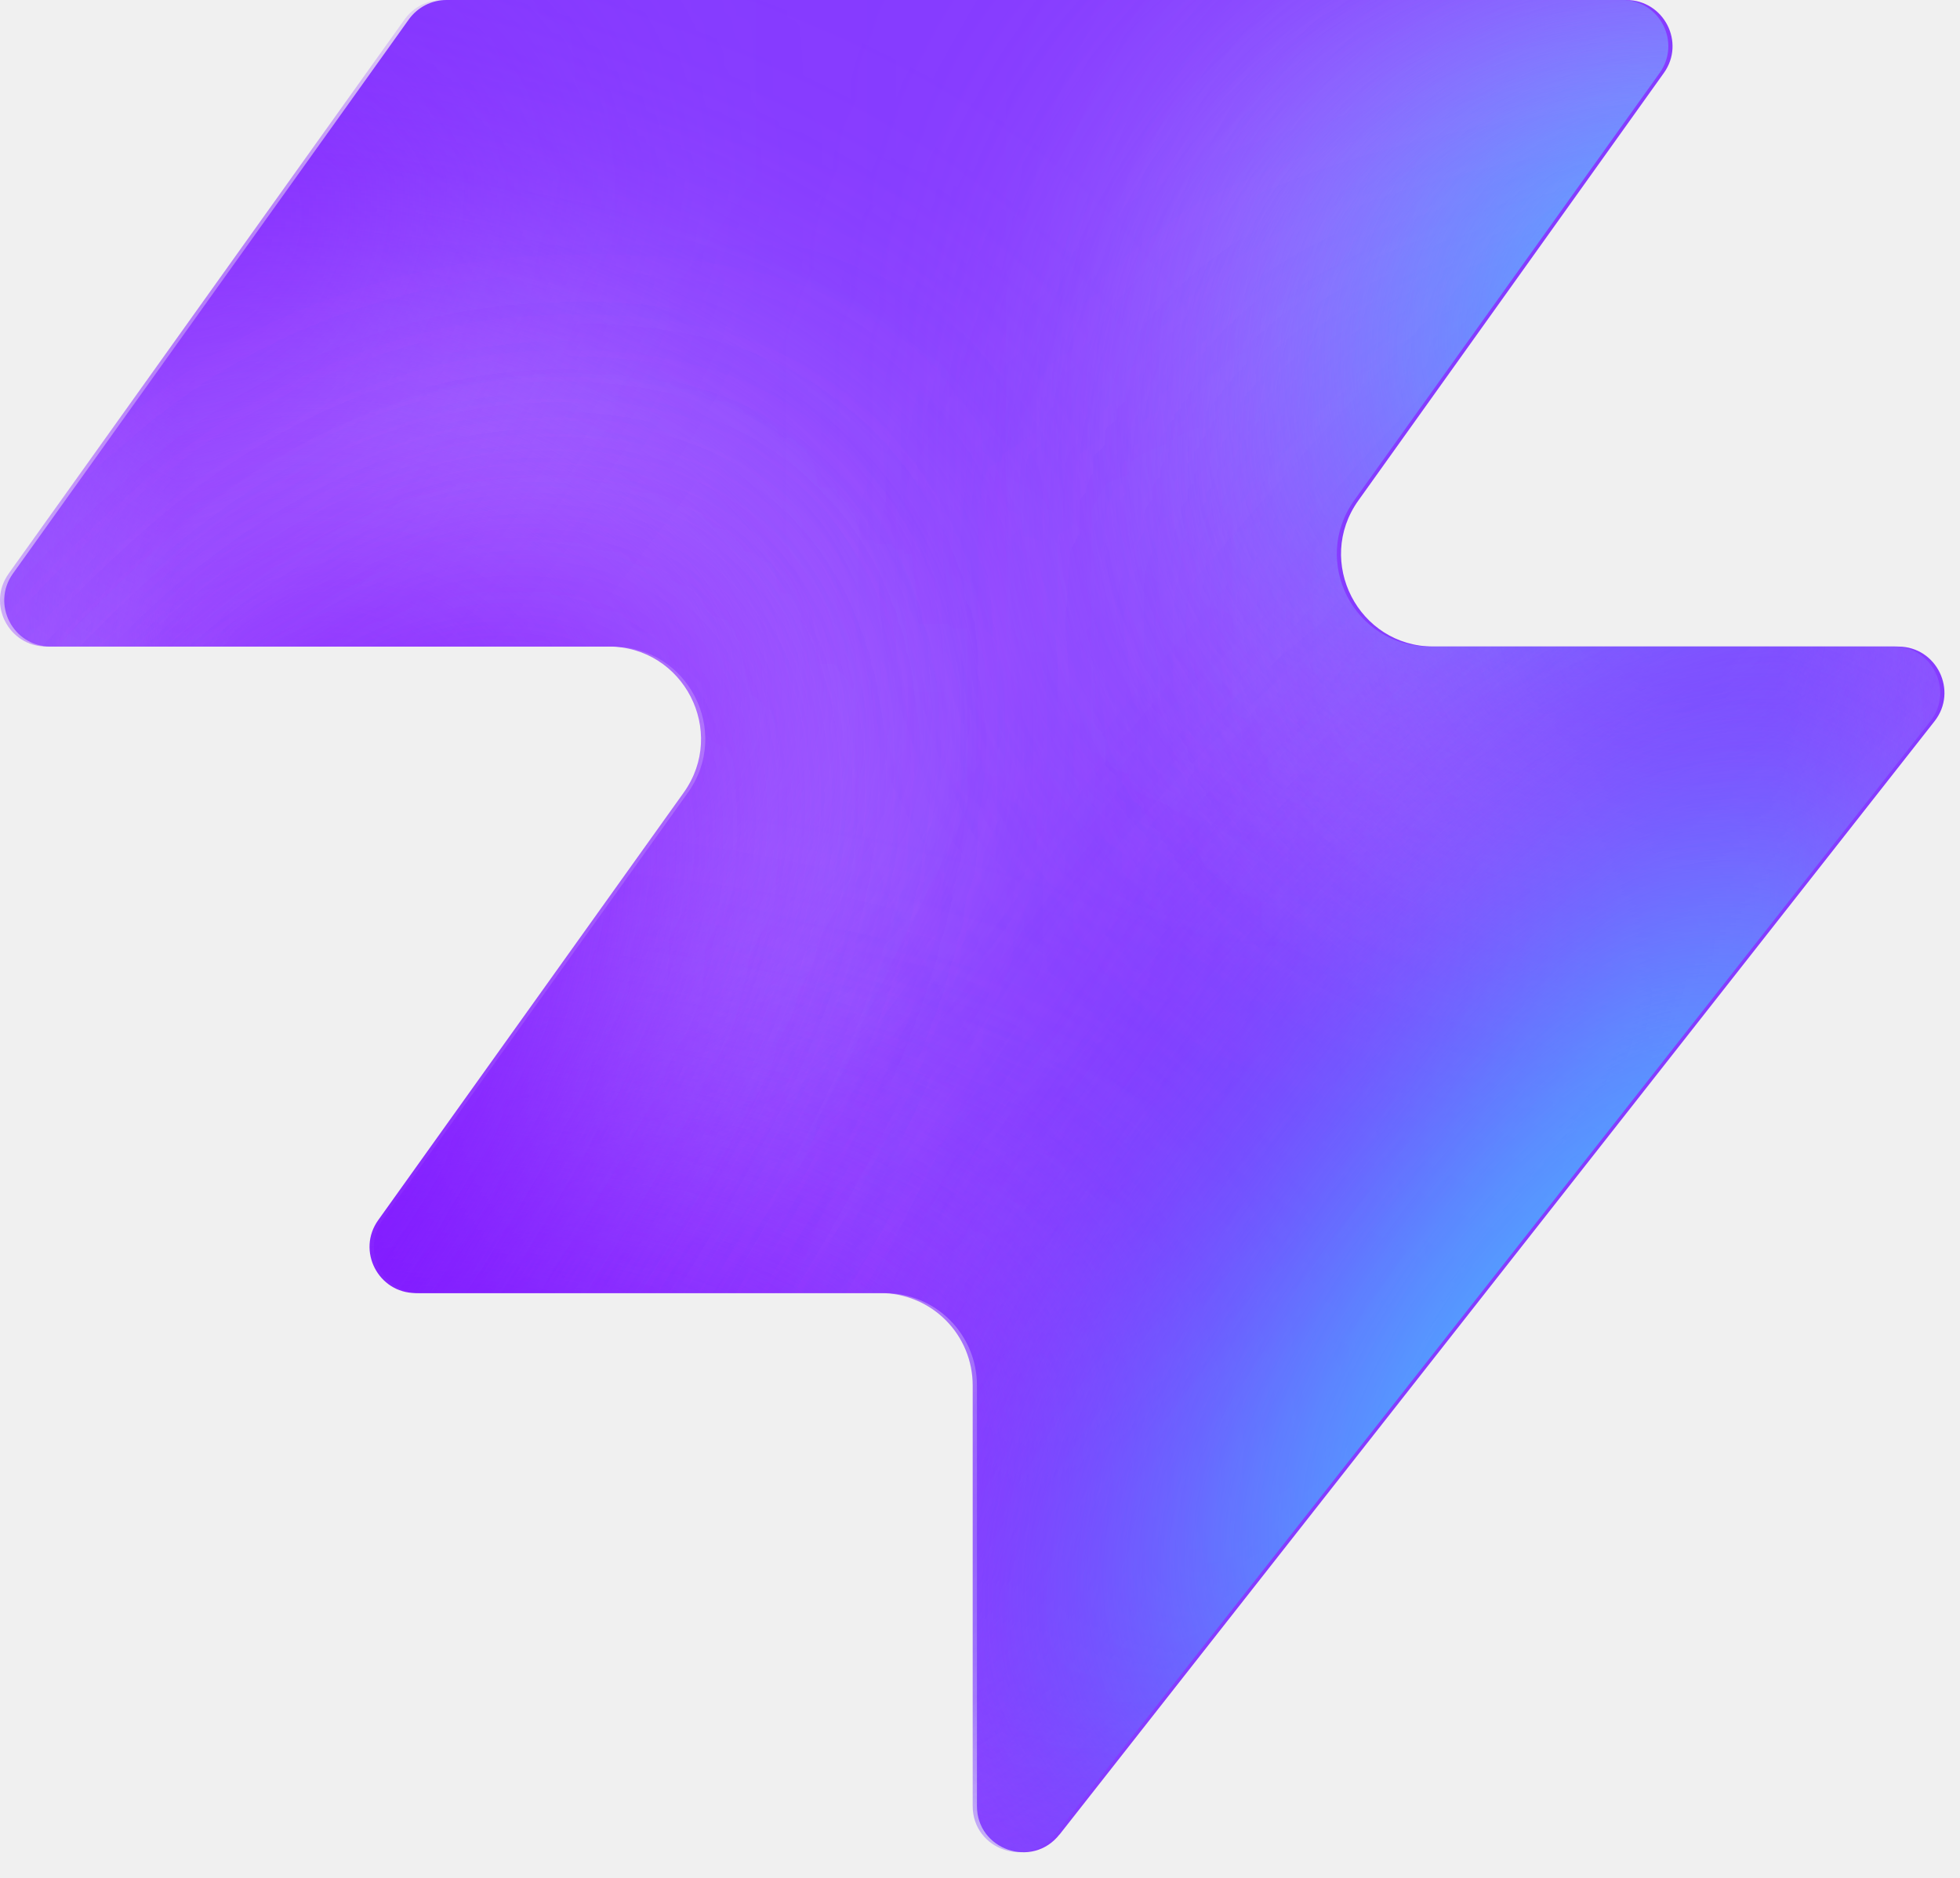
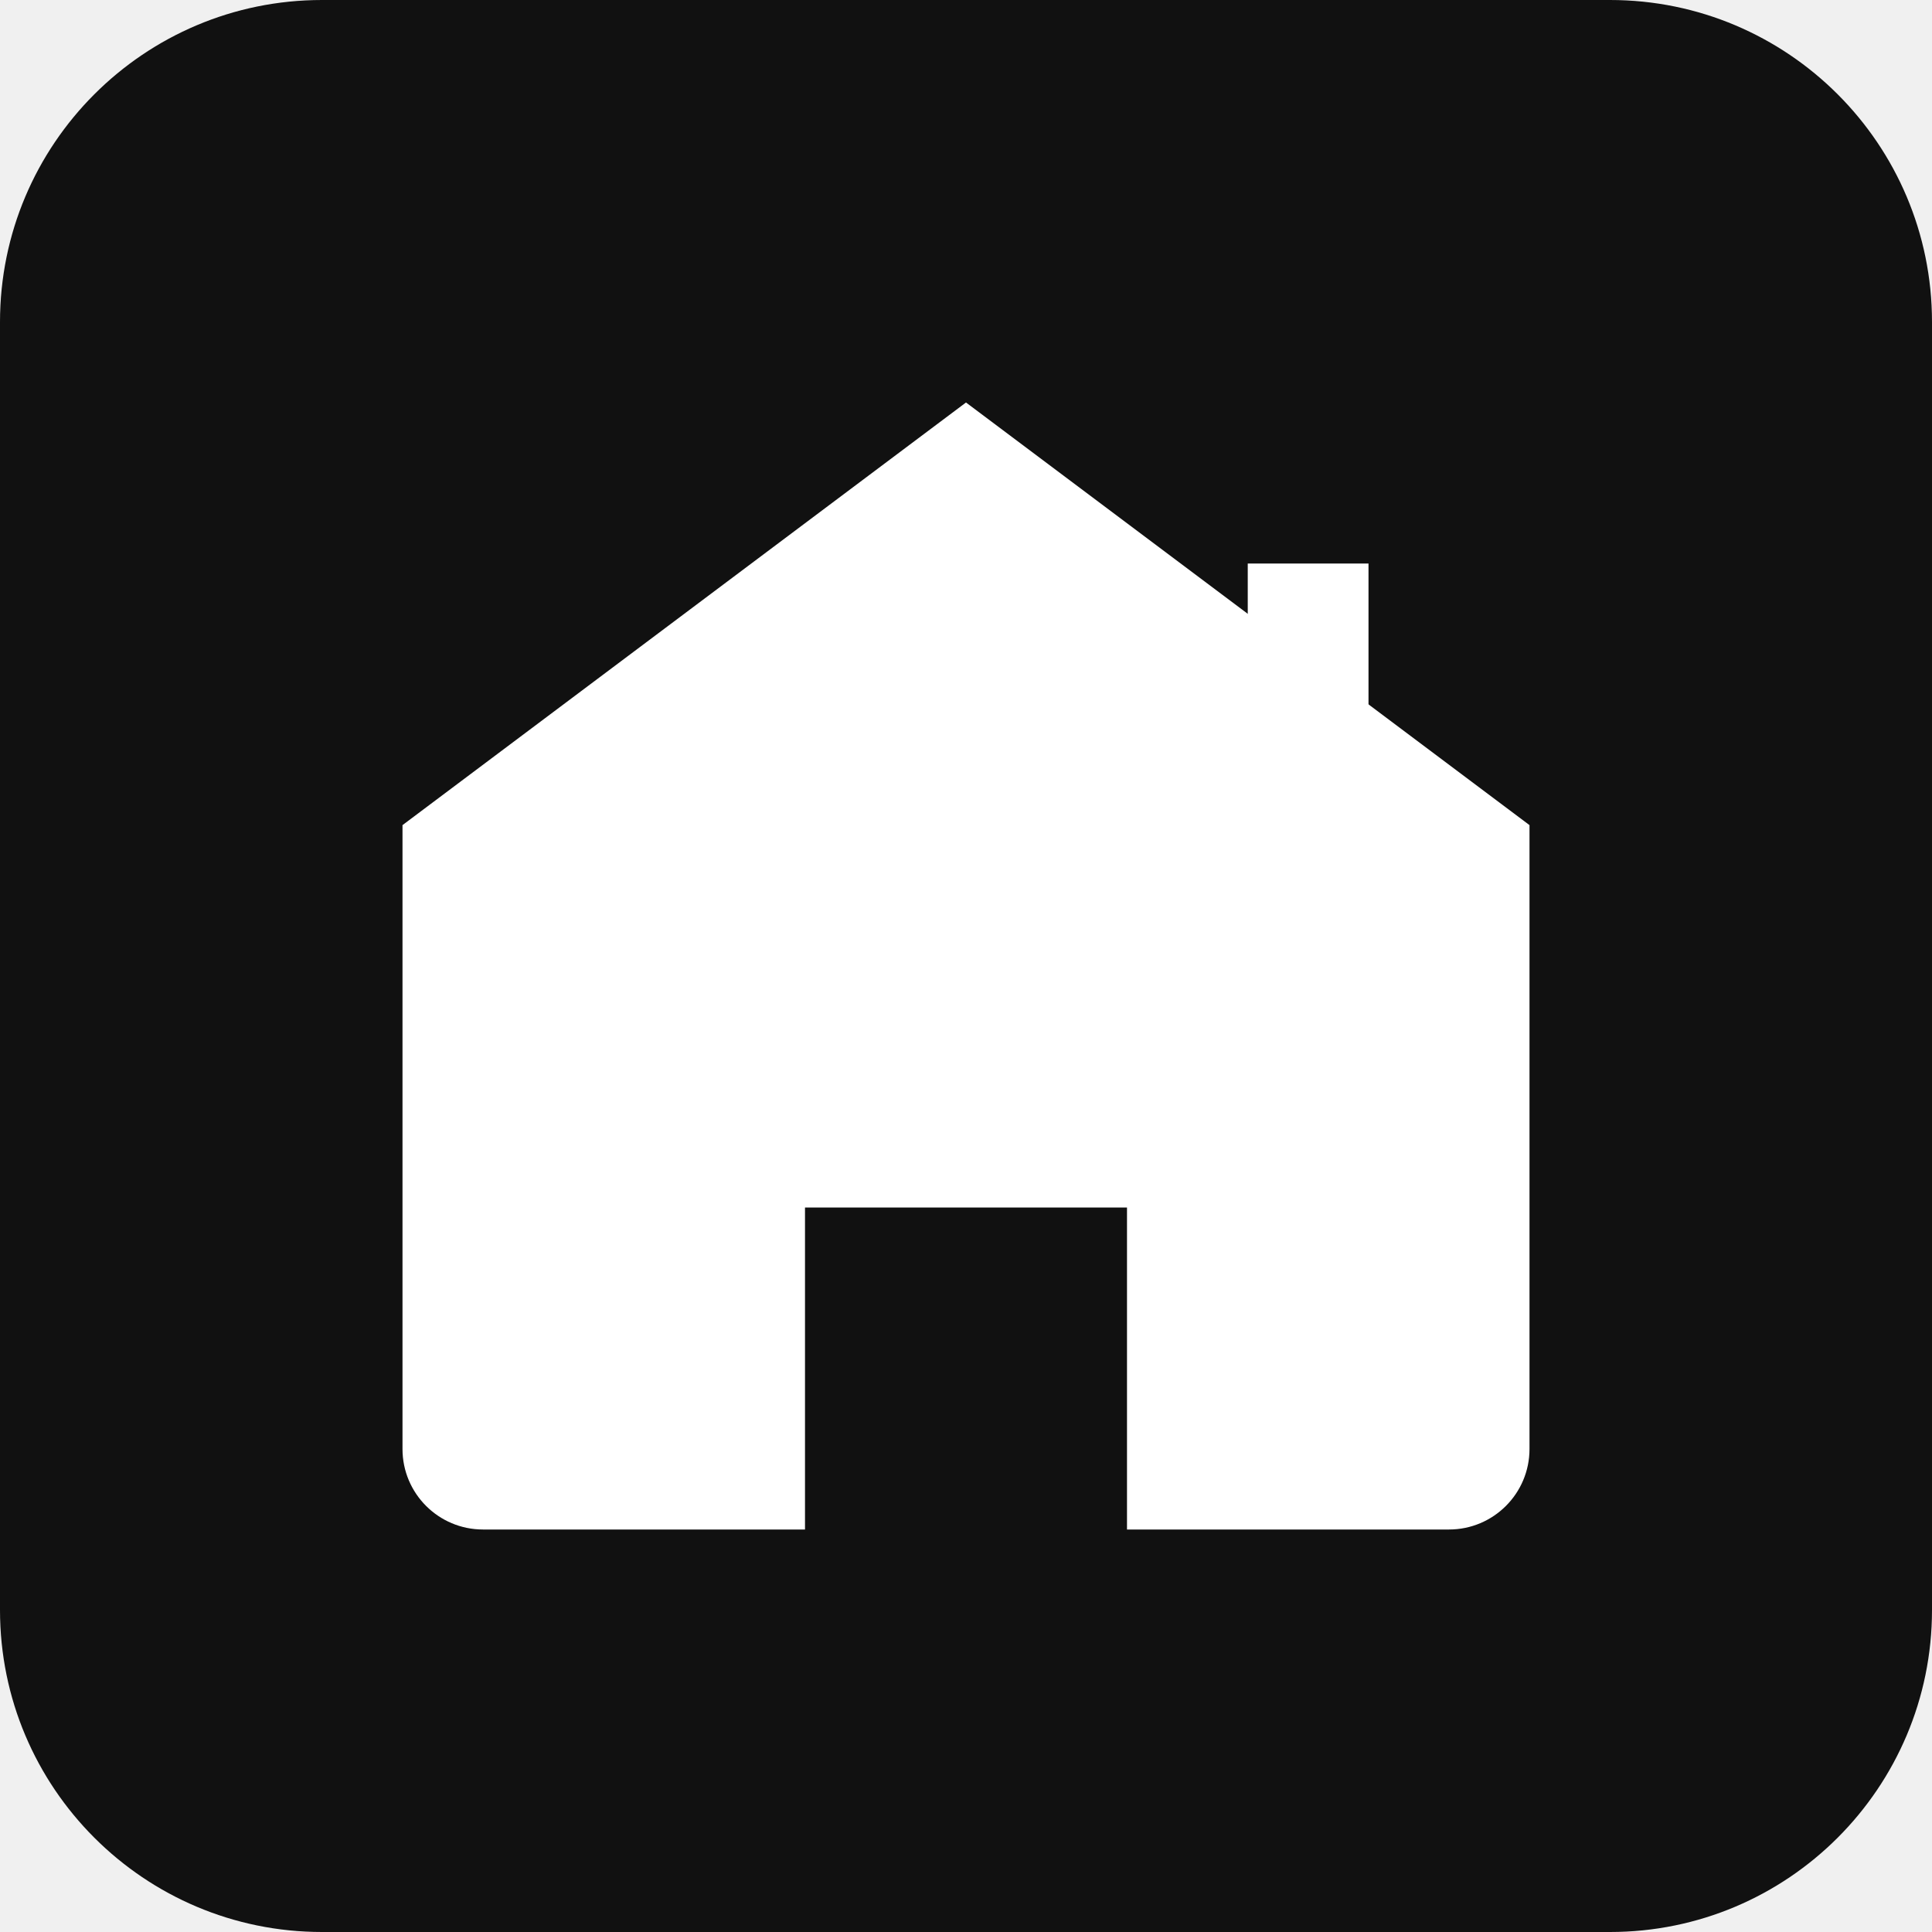
- <svg xmlns="http://www.w3.org/2000/svg" width="48" height="46" fill="none" viewBox="0 0 48 46">
-   <path fill="#863bff" d="M25.946 44.938c-.664.845-2.021.375-2.021-.698V33.937a2.26 2.26 0 0 0-2.262-2.262H10.287c-.92 0-1.456-1.04-.92-1.788l7.48-10.471c1.07-1.497 0-3.578-1.842-3.578H1.237c-.92 0-1.456-1.04-.92-1.788L10.013.474c.214-.297.556-.474.92-.474h28.894c.92 0 1.456 1.04.92 1.788l-7.48 10.471c-1.07 1.498 0 3.579 1.842 3.579h11.377c.943 0 1.473 1.088.89 1.83L25.947 44.94z" style="fill:#863bff;fill:color(display-p3 .525 .23 1);fill-opacity:1" />
-   <mask id="a" width="48" height="46" x="0" y="0" maskUnits="userSpaceOnUse" style="mask-type:alpha">
-     <path fill="#000" d="M25.842 44.938c-.664.844-2.021.375-2.021-.698V33.937a2.26 2.26 0 0 0-2.262-2.262H10.183c-.92 0-1.456-1.04-.92-1.788l7.48-10.471c1.07-1.498 0-3.579-1.842-3.579H1.133c-.92 0-1.456-1.04-.92-1.787L9.91.473c.214-.297.556-.474.92-.474h28.894c.92 0 1.456 1.04.92 1.788l-7.48 10.471c-1.07 1.498 0 3.578 1.842 3.578h11.377c.943 0 1.473 1.088.89 1.832L25.843 44.94z" style="fill:#000;fill-opacity:1" />
-   </mask>
-   <g mask="url(#a)">
-     <g filter="url(#b)">
-       <ellipse cx="5.508" cy="14.704" fill="#ede6ff" rx="5.508" ry="14.704" style="fill:#ede6ff;fill:color(display-p3 .927 .903 1);fill-opacity:1" transform="matrix(.00324 1 1 -.00324 -4.47 31.516)" />
-     </g>
-     <g filter="url(#c)">
-       <ellipse cx="10.399" cy="29.851" fill="#ede6ff" rx="10.399" ry="29.851" style="fill:#ede6ff;fill:color(display-p3 .927 .903 1);fill-opacity:1" transform="matrix(.00324 1 1 -.00324 -39.328 7.883)" />
-     </g>
-     <g filter="url(#d)">
-       <ellipse cx="5.508" cy="30.487" fill="#7e14ff" rx="5.508" ry="30.487" style="fill:#7e14ff;fill:color(display-p3 .492 .077 1);fill-opacity:1" transform="rotate(89.814 -25.913 -14.639)scale(1 -1)" />
-     </g>
-     <g filter="url(#e)">
-       <ellipse cx="5.508" cy="30.599" fill="#7e14ff" rx="5.508" ry="30.599" style="fill:#7e14ff;fill:color(display-p3 .492 .077 1);fill-opacity:1" transform="rotate(89.814 -32.644 -3.334)scale(1 -1)" />
-     </g>
-     <g filter="url(#f)">
-       <ellipse cx="5.508" cy="30.599" fill="#7e14ff" rx="5.508" ry="30.599" style="fill:#7e14ff;fill:color(display-p3 .492 .077 1);fill-opacity:1" transform="matrix(.00324 1 1 -.00324 -34.34 30.47)" />
-     </g>
-     <g filter="url(#g)">
-       <ellipse cx="14.072" cy="22.078" fill="#ede6ff" rx="14.072" ry="22.078" style="fill:#ede6ff;fill:color(display-p3 .927 .903 1);fill-opacity:1" transform="rotate(93.35 24.506 48.493)scale(-1 1)" />
-     </g>
-     <g filter="url(#h)">
-       <ellipse cx="3.47" cy="21.501" fill="#7e14ff" rx="3.47" ry="21.501" style="fill:#7e14ff;fill:color(display-p3 .492 .077 1);fill-opacity:1" transform="rotate(89.009 28.708 47.59)scale(-1 1)" />
-     </g>
-     <g filter="url(#i)">
-       <ellipse cx="3.47" cy="21.501" fill="#7e14ff" rx="3.47" ry="21.501" style="fill:#7e14ff;fill:color(display-p3 .492 .077 1);fill-opacity:1" transform="rotate(89.009 28.708 47.59)scale(-1 1)" />
-     </g>
-     <g filter="url(#j)">
-       <ellipse cx=".387" cy="8.972" fill="#7e14ff" rx="4.407" ry="29.108" style="fill:#7e14ff;fill:color(display-p3 .492 .077 1);fill-opacity:1" transform="rotate(39.51 .387 8.972)" />
-     </g>
-     <g filter="url(#k)">
-       <ellipse cx="47.523" cy="-6.092" fill="#7e14ff" rx="4.407" ry="29.108" style="fill:#7e14ff;fill:color(display-p3 .492 .077 1);fill-opacity:1" transform="rotate(37.892 47.523 -6.092)" />
-     </g>
-     <g filter="url(#l)">
-       <ellipse cx="41.412" cy="6.333" fill="#47bfff" rx="5.971" ry="9.665" style="fill:#47bfff;fill:color(display-p3 .28 .748 1);fill-opacity:1" transform="rotate(37.892 41.412 6.333)" />
-     </g>
-     <g filter="url(#m)">
-       <ellipse cx="-1.879" cy="38.332" fill="#7e14ff" rx="4.407" ry="29.108" style="fill:#7e14ff;fill:color(display-p3 .492 .077 1);fill-opacity:1" transform="rotate(37.892 -1.88 38.332)" />
-     </g>
-     <g filter="url(#n)">
-       <ellipse cx="-1.879" cy="38.332" fill="#7e14ff" rx="4.407" ry="29.108" style="fill:#7e14ff;fill:color(display-p3 .492 .077 1);fill-opacity:1" transform="rotate(37.892 -1.88 38.332)" />
-     </g>
-     <g filter="url(#o)">
-       <ellipse cx="35.651" cy="29.907" fill="#7e14ff" rx="4.407" ry="29.108" style="fill:#7e14ff;fill:color(display-p3 .492 .077 1);fill-opacity:1" transform="rotate(37.892 35.651 29.907)" />
-     </g>
-     <g filter="url(#p)">
-       <ellipse cx="38.418" cy="32.4" fill="#47bfff" rx="5.971" ry="15.297" style="fill:#47bfff;fill:color(display-p3 .28 .748 1);fill-opacity:1" transform="rotate(37.892 38.418 32.4)" />
-     </g>
-   </g>
-   <defs>
-     <filter id="b" width="60.045" height="41.654" x="-19.77" y="16.149" color-interpolation-filters="sRGB" filterUnits="userSpaceOnUse">
-       <feFlood flood-opacity="0" result="BackgroundImageFix" />
-       <feBlend in="SourceGraphic" in2="BackgroundImageFix" result="shape" />
-       <feGaussianBlur result="effect1_foregroundBlur_2002_17158" stdDeviation="7.659" />
-     </filter>
-     <filter id="c" width="90.34" height="51.437" x="-54.613" y="-7.533" color-interpolation-filters="sRGB" filterUnits="userSpaceOnUse">
-       <feFlood flood-opacity="0" result="BackgroundImageFix" />
-       <feBlend in="SourceGraphic" in2="BackgroundImageFix" result="shape" />
-       <feGaussianBlur result="effect1_foregroundBlur_2002_17158" stdDeviation="7.659" />
-     </filter>
-     <filter id="d" width="79.355" height="29.4" x="-49.64" y="2.03" color-interpolation-filters="sRGB" filterUnits="userSpaceOnUse">
-       <feFlood flood-opacity="0" result="BackgroundImageFix" />
-       <feBlend in="SourceGraphic" in2="BackgroundImageFix" result="shape" />
-       <feGaussianBlur result="effect1_foregroundBlur_2002_17158" stdDeviation="4.596" />
-     </filter>
-     <filter id="e" width="79.579" height="29.4" x="-45.045" y="20.029" color-interpolation-filters="sRGB" filterUnits="userSpaceOnUse">
-       <feFlood flood-opacity="0" result="BackgroundImageFix" />
-       <feBlend in="SourceGraphic" in2="BackgroundImageFix" result="shape" />
-       <feGaussianBlur result="effect1_foregroundBlur_2002_17158" stdDeviation="4.596" />
-     </filter>
-     <filter id="f" width="79.579" height="29.4" x="-43.513" y="21.178" color-interpolation-filters="sRGB" filterUnits="userSpaceOnUse">
-       <feFlood flood-opacity="0" result="BackgroundImageFix" />
-       <feBlend in="SourceGraphic" in2="BackgroundImageFix" result="shape" />
-       <feGaussianBlur result="effect1_foregroundBlur_2002_17158" stdDeviation="4.596" />
-     </filter>
-     <filter id="g" width="74.749" height="58.852" x="15.756" y="-17.901" color-interpolation-filters="sRGB" filterUnits="userSpaceOnUse">
-       <feFlood flood-opacity="0" result="BackgroundImageFix" />
-       <feBlend in="SourceGraphic" in2="BackgroundImageFix" result="shape" />
-       <feGaussianBlur result="effect1_foregroundBlur_2002_17158" stdDeviation="7.659" />
-     </filter>
-     <filter id="h" width="61.377" height="25.362" x="23.548" y="2.284" color-interpolation-filters="sRGB" filterUnits="userSpaceOnUse">
-       <feFlood flood-opacity="0" result="BackgroundImageFix" />
-       <feBlend in="SourceGraphic" in2="BackgroundImageFix" result="shape" />
-       <feGaussianBlur result="effect1_foregroundBlur_2002_17158" stdDeviation="4.596" />
-     </filter>
-     <filter id="i" width="61.377" height="25.362" x="23.548" y="2.284" color-interpolation-filters="sRGB" filterUnits="userSpaceOnUse">
-       <feFlood flood-opacity="0" result="BackgroundImageFix" />
-       <feBlend in="SourceGraphic" in2="BackgroundImageFix" result="shape" />
-       <feGaussianBlur result="effect1_foregroundBlur_2002_17158" stdDeviation="4.596" />
-     </filter>
-     <filter id="j" width="56.045" height="63.649" x="-27.636" y="-22.853" color-interpolation-filters="sRGB" filterUnits="userSpaceOnUse">
-       <feFlood flood-opacity="0" result="BackgroundImageFix" />
-       <feBlend in="SourceGraphic" in2="BackgroundImageFix" result="shape" />
-       <feGaussianBlur result="effect1_foregroundBlur_2002_17158" stdDeviation="4.596" />
-     </filter>
-     <filter id="k" width="54.814" height="64.646" x="20.116" y="-38.415" color-interpolation-filters="sRGB" filterUnits="userSpaceOnUse">
-       <feFlood flood-opacity="0" result="BackgroundImageFix" />
-       <feBlend in="SourceGraphic" in2="BackgroundImageFix" result="shape" />
-       <feGaussianBlur result="effect1_foregroundBlur_2002_17158" stdDeviation="4.596" />
-     </filter>
-     <filter id="l" width="33.541" height="35.313" x="24.641" y="-11.323" color-interpolation-filters="sRGB" filterUnits="userSpaceOnUse">
-       <feFlood flood-opacity="0" result="BackgroundImageFix" />
-       <feBlend in="SourceGraphic" in2="BackgroundImageFix" result="shape" />
-       <feGaussianBlur result="effect1_foregroundBlur_2002_17158" stdDeviation="4.596" />
-     </filter>
-     <filter id="m" width="54.814" height="64.646" x="-29.286" y="6.009" color-interpolation-filters="sRGB" filterUnits="userSpaceOnUse">
-       <feFlood flood-opacity="0" result="BackgroundImageFix" />
-       <feBlend in="SourceGraphic" in2="BackgroundImageFix" result="shape" />
-       <feGaussianBlur result="effect1_foregroundBlur_2002_17158" stdDeviation="4.596" />
-     </filter>
-     <filter id="n" width="54.814" height="64.646" x="-29.286" y="6.009" color-interpolation-filters="sRGB" filterUnits="userSpaceOnUse">
-       <feFlood flood-opacity="0" result="BackgroundImageFix" />
-       <feBlend in="SourceGraphic" in2="BackgroundImageFix" result="shape" />
-       <feGaussianBlur result="effect1_foregroundBlur_2002_17158" stdDeviation="4.596" />
-     </filter>
-     <filter id="o" width="54.814" height="64.646" x="8.244" y="-2.416" color-interpolation-filters="sRGB" filterUnits="userSpaceOnUse">
-       <feFlood flood-opacity="0" result="BackgroundImageFix" />
-       <feBlend in="SourceGraphic" in2="BackgroundImageFix" result="shape" />
-       <feGaussianBlur result="effect1_foregroundBlur_2002_17158" stdDeviation="4.596" />
-     </filter>
-     <filter id="p" width="39.409" height="43.623" x="18.713" y="10.588" color-interpolation-filters="sRGB" filterUnits="userSpaceOnUse">
-       <feFlood flood-opacity="0" result="BackgroundImageFix" />
-       <feBlend in="SourceGraphic" in2="BackgroundImageFix" result="shape" />
-       <feGaussianBlur result="effect1_foregroundBlur_2002_17158" stdDeviation="4.596" />
-     </filter>
-   </defs>
+ <svg xmlns="http://www.w3.org/2000/svg" viewBox="0 0 24 24" width="32" height="32">
+   <rect width="24" height="24" rx="4" fill="#111111" />
+   <path d="M12 5l-7 5.25v7.75a1 1 0 0 0 1 1h4v-4h4v4h4a1 1 0 0 0 1-1v-7.75l-7-5.25z" fill="#ffffff" />
+   <path d="M17 9.5v-2.5h-1.5v1.375l1.5 1.125z" fill="#ffffff" />
</svg>
